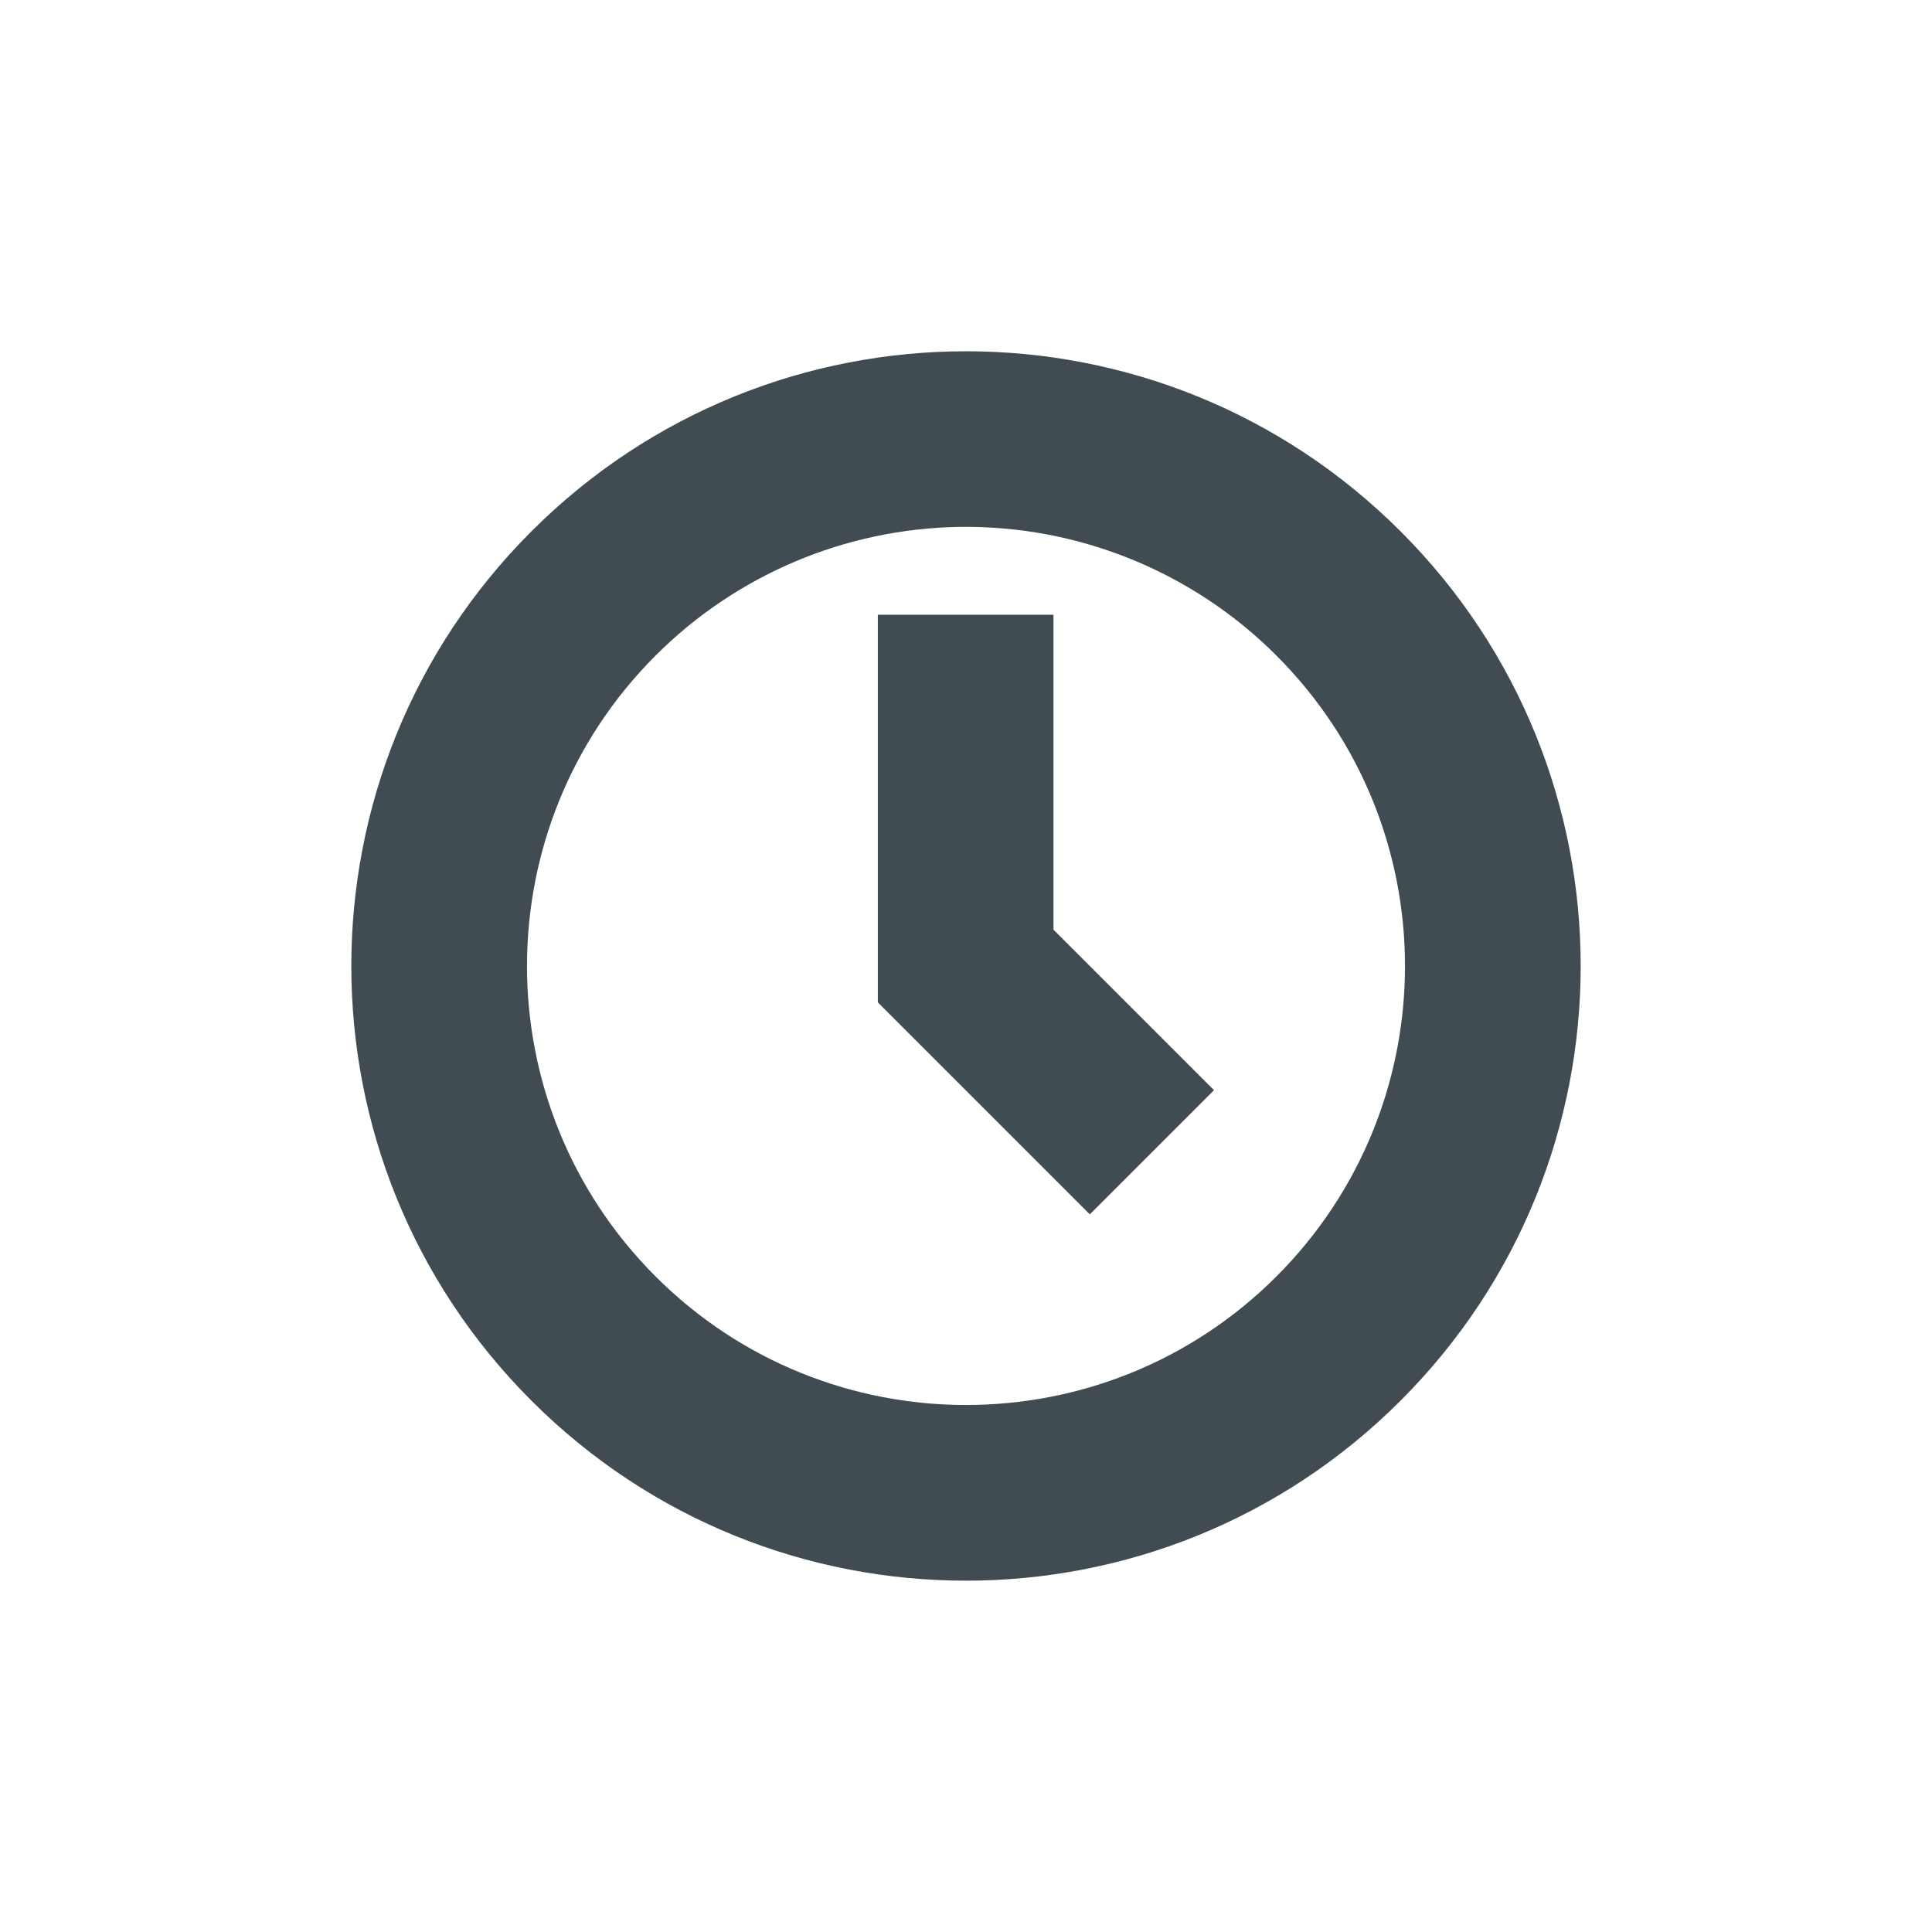
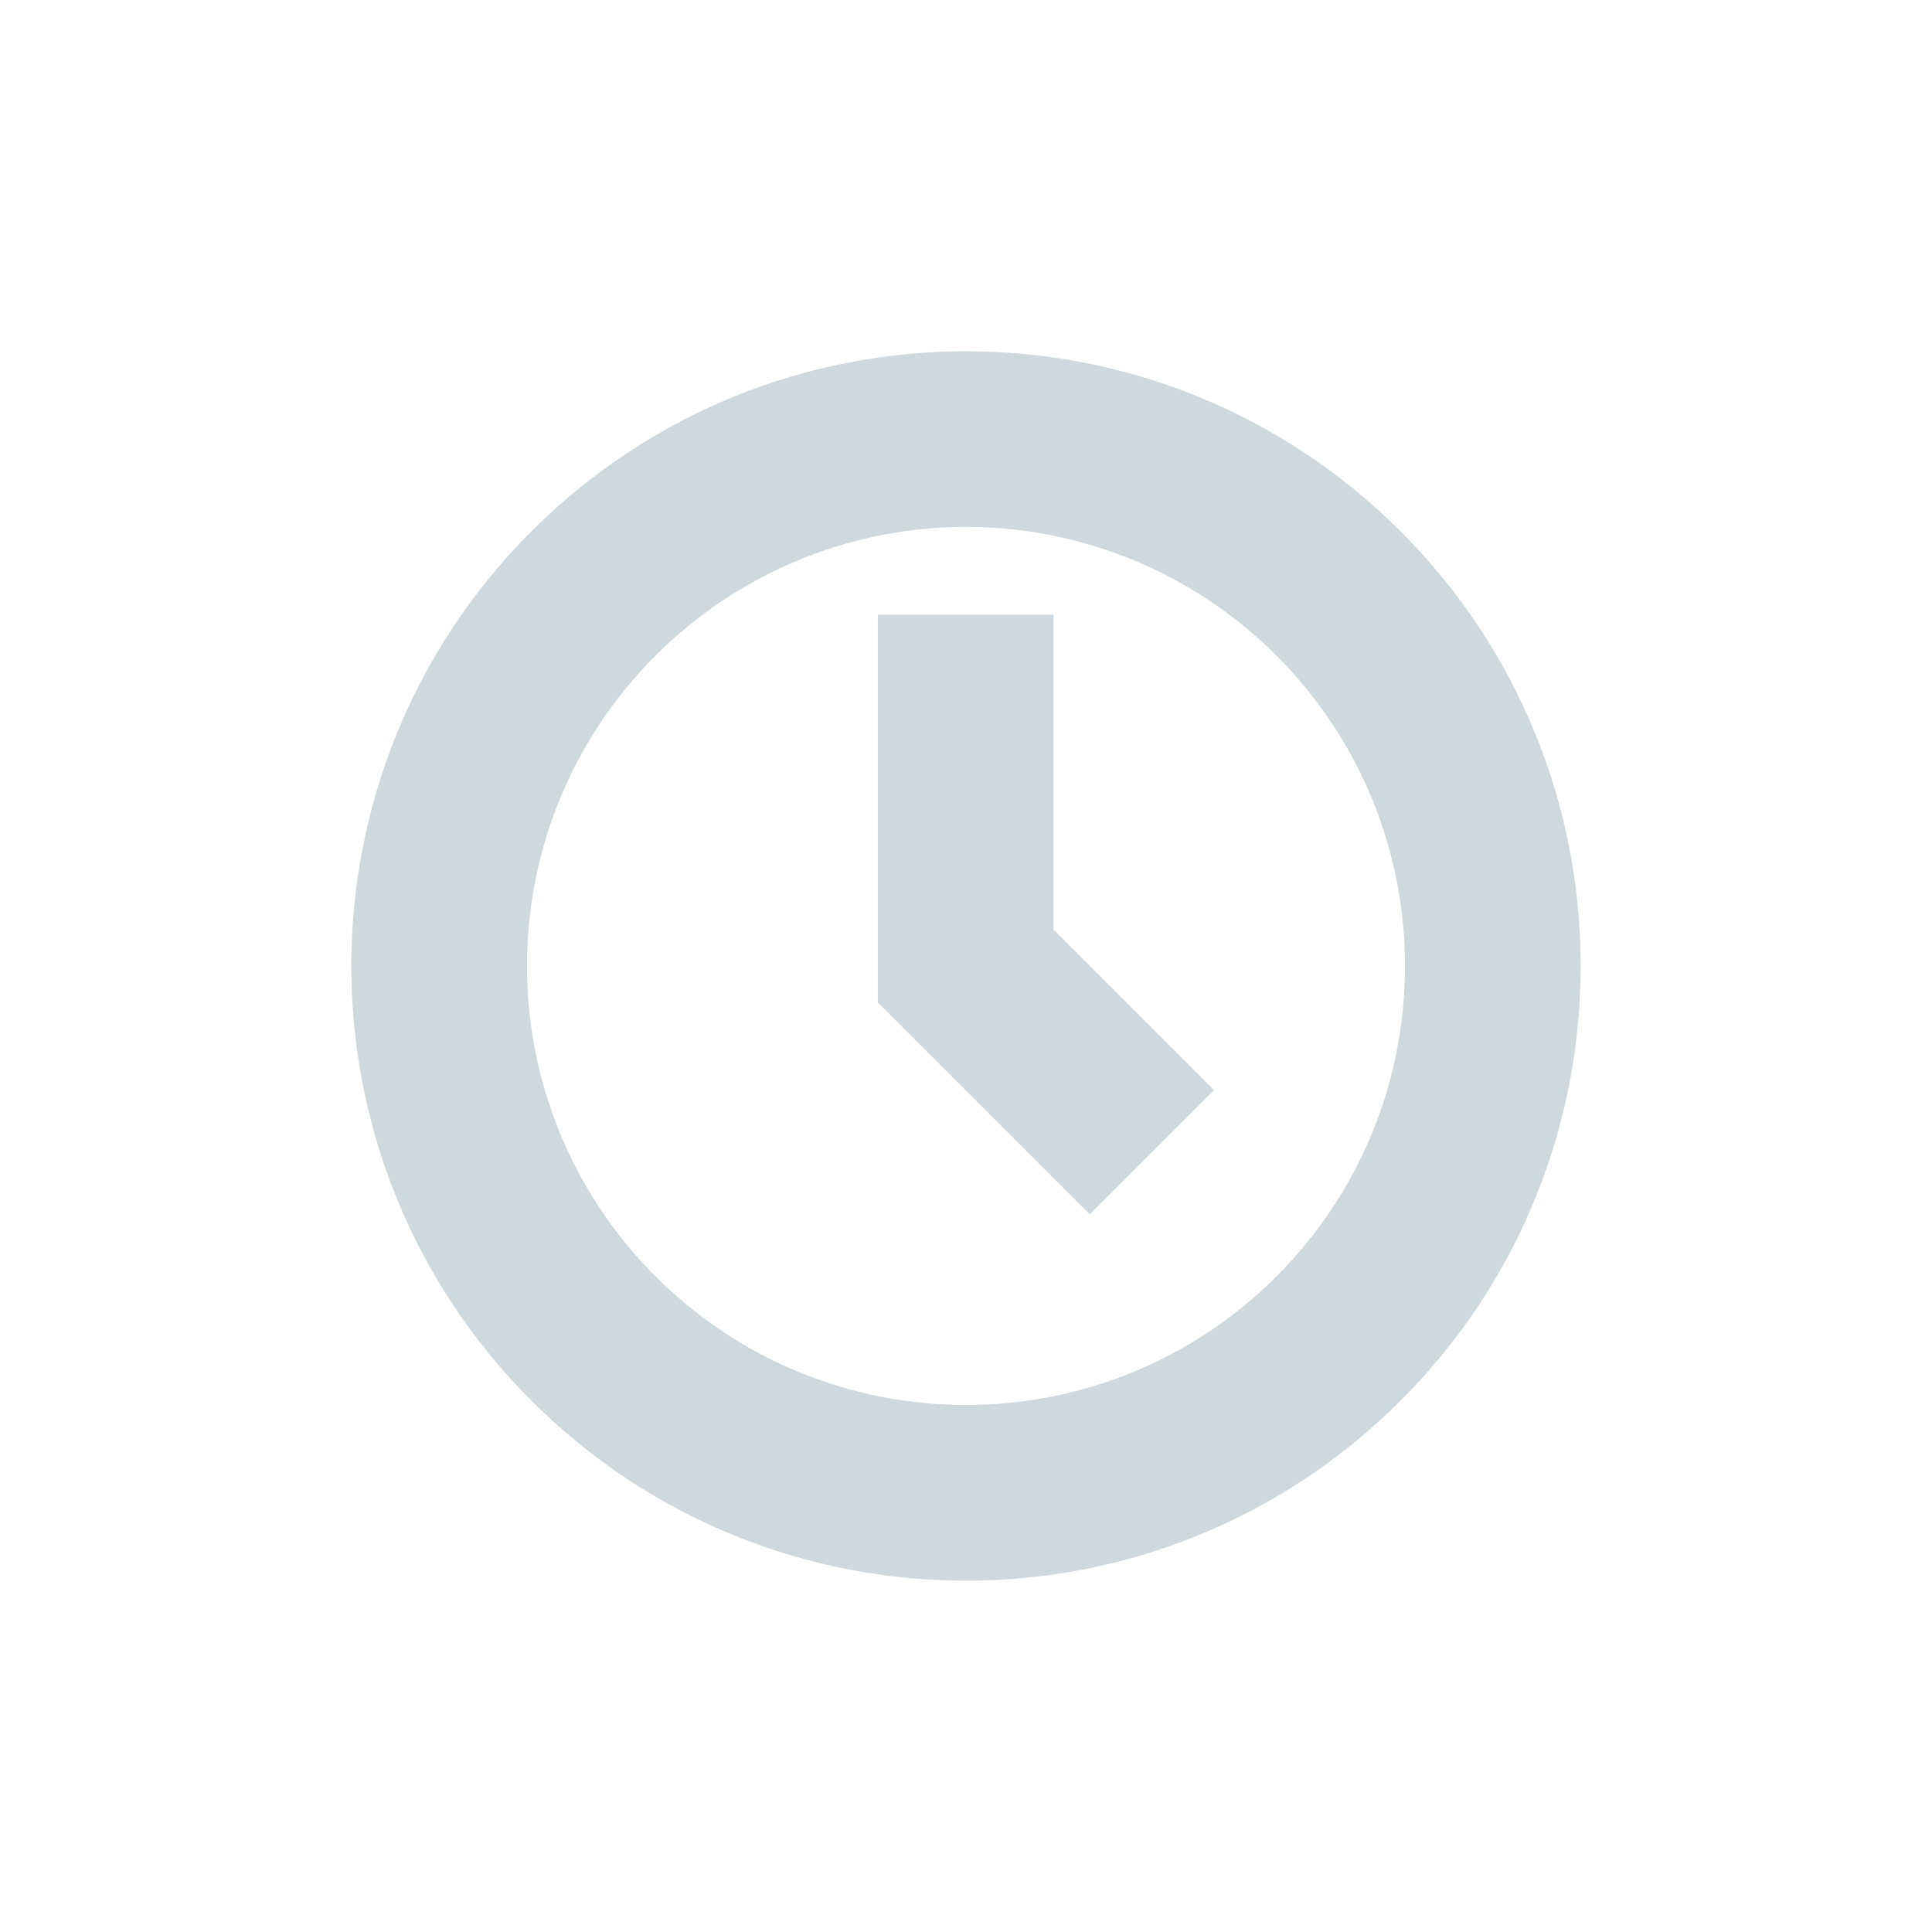
<svg xmlns="http://www.w3.org/2000/svg" width="22" height="22" viewBox="0 0 22 22">
  <defs>
    <style type="text/css" id="current-color-scheme">
-    .ColorScheme-Text { color:#414c52; } .ColorScheme-Highlight { color:#00bcd4; } .ColorScheme-ButtonBackground { color:#cfd8dc; }
+    .ColorScheme-Text { color:#cfd8dc; } .ColorScheme-Highlight { color:#00bcd4; } .ColorScheme-ButtonBackground { color:#cfd8dc; }
  </style>
  </defs>
  <path style="fill:currentColor;opacity:1" class="ColorScheme-Text" transform="translate(3 3)" d="M 8 1 C 6.209 1 4.418 1.684 3.051 3.051 C 0.317 5.784 0.317 10.216 3.051 12.949 C 5.784 15.683 10.216 15.683 12.949 12.949 C 15.683 10.216 15.683 5.784 12.949 3.051 C 11.582 1.684 9.791 1 8 1 z M 7.928 3 A 5 5 0 0 1 11.535 4.465 A 5 5 0 0 1 11.535 11.535 A 5 5 0 0 1 4.465 11.535 A 5 5 0 0 1 4.465 4.465 A 5 5 0 0 1 7.928 3 z M 6.996 4 L 6.996 4.133 L 6.996 8.414 L 8.703 10.121 L 9.318 10.736 L 9.41 10.828 L 10.117 10.121 L 10.824 9.414 L 10.73 9.32 L 10.117 8.707 L 8.996 7.586 L 8.996 4.133 L 8.996 4 L 6.996 4 z" />
</svg>
